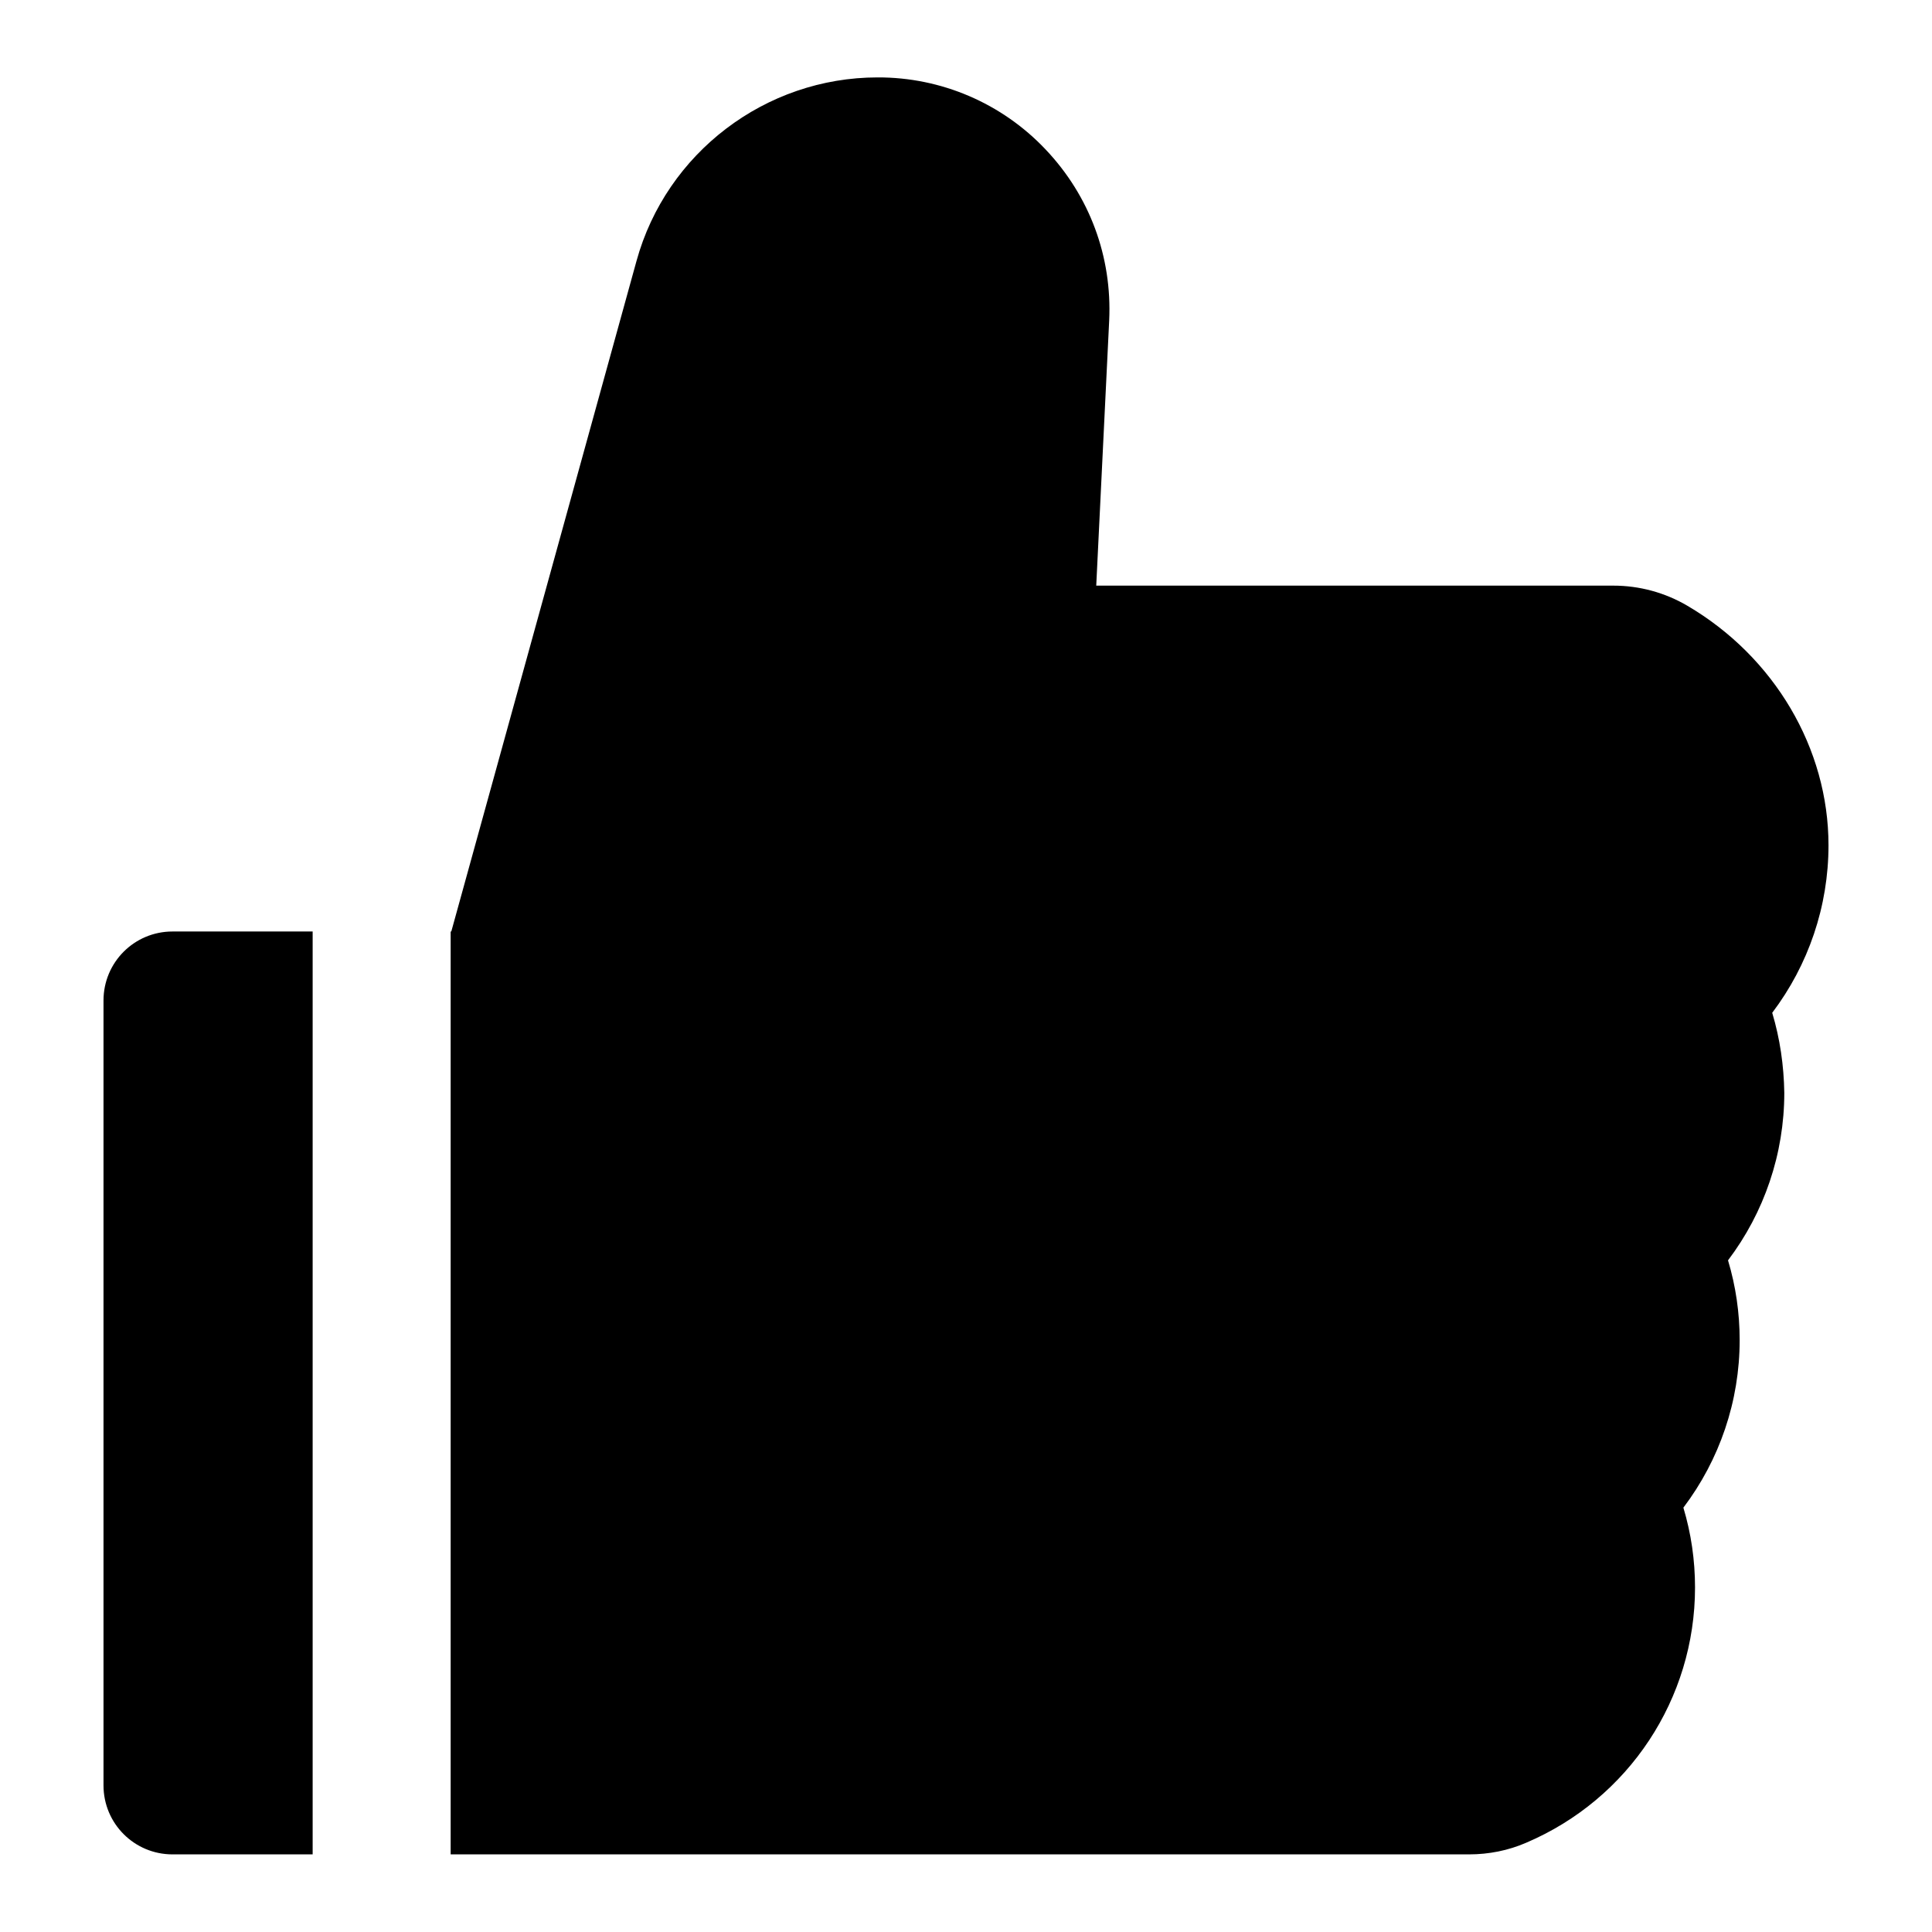
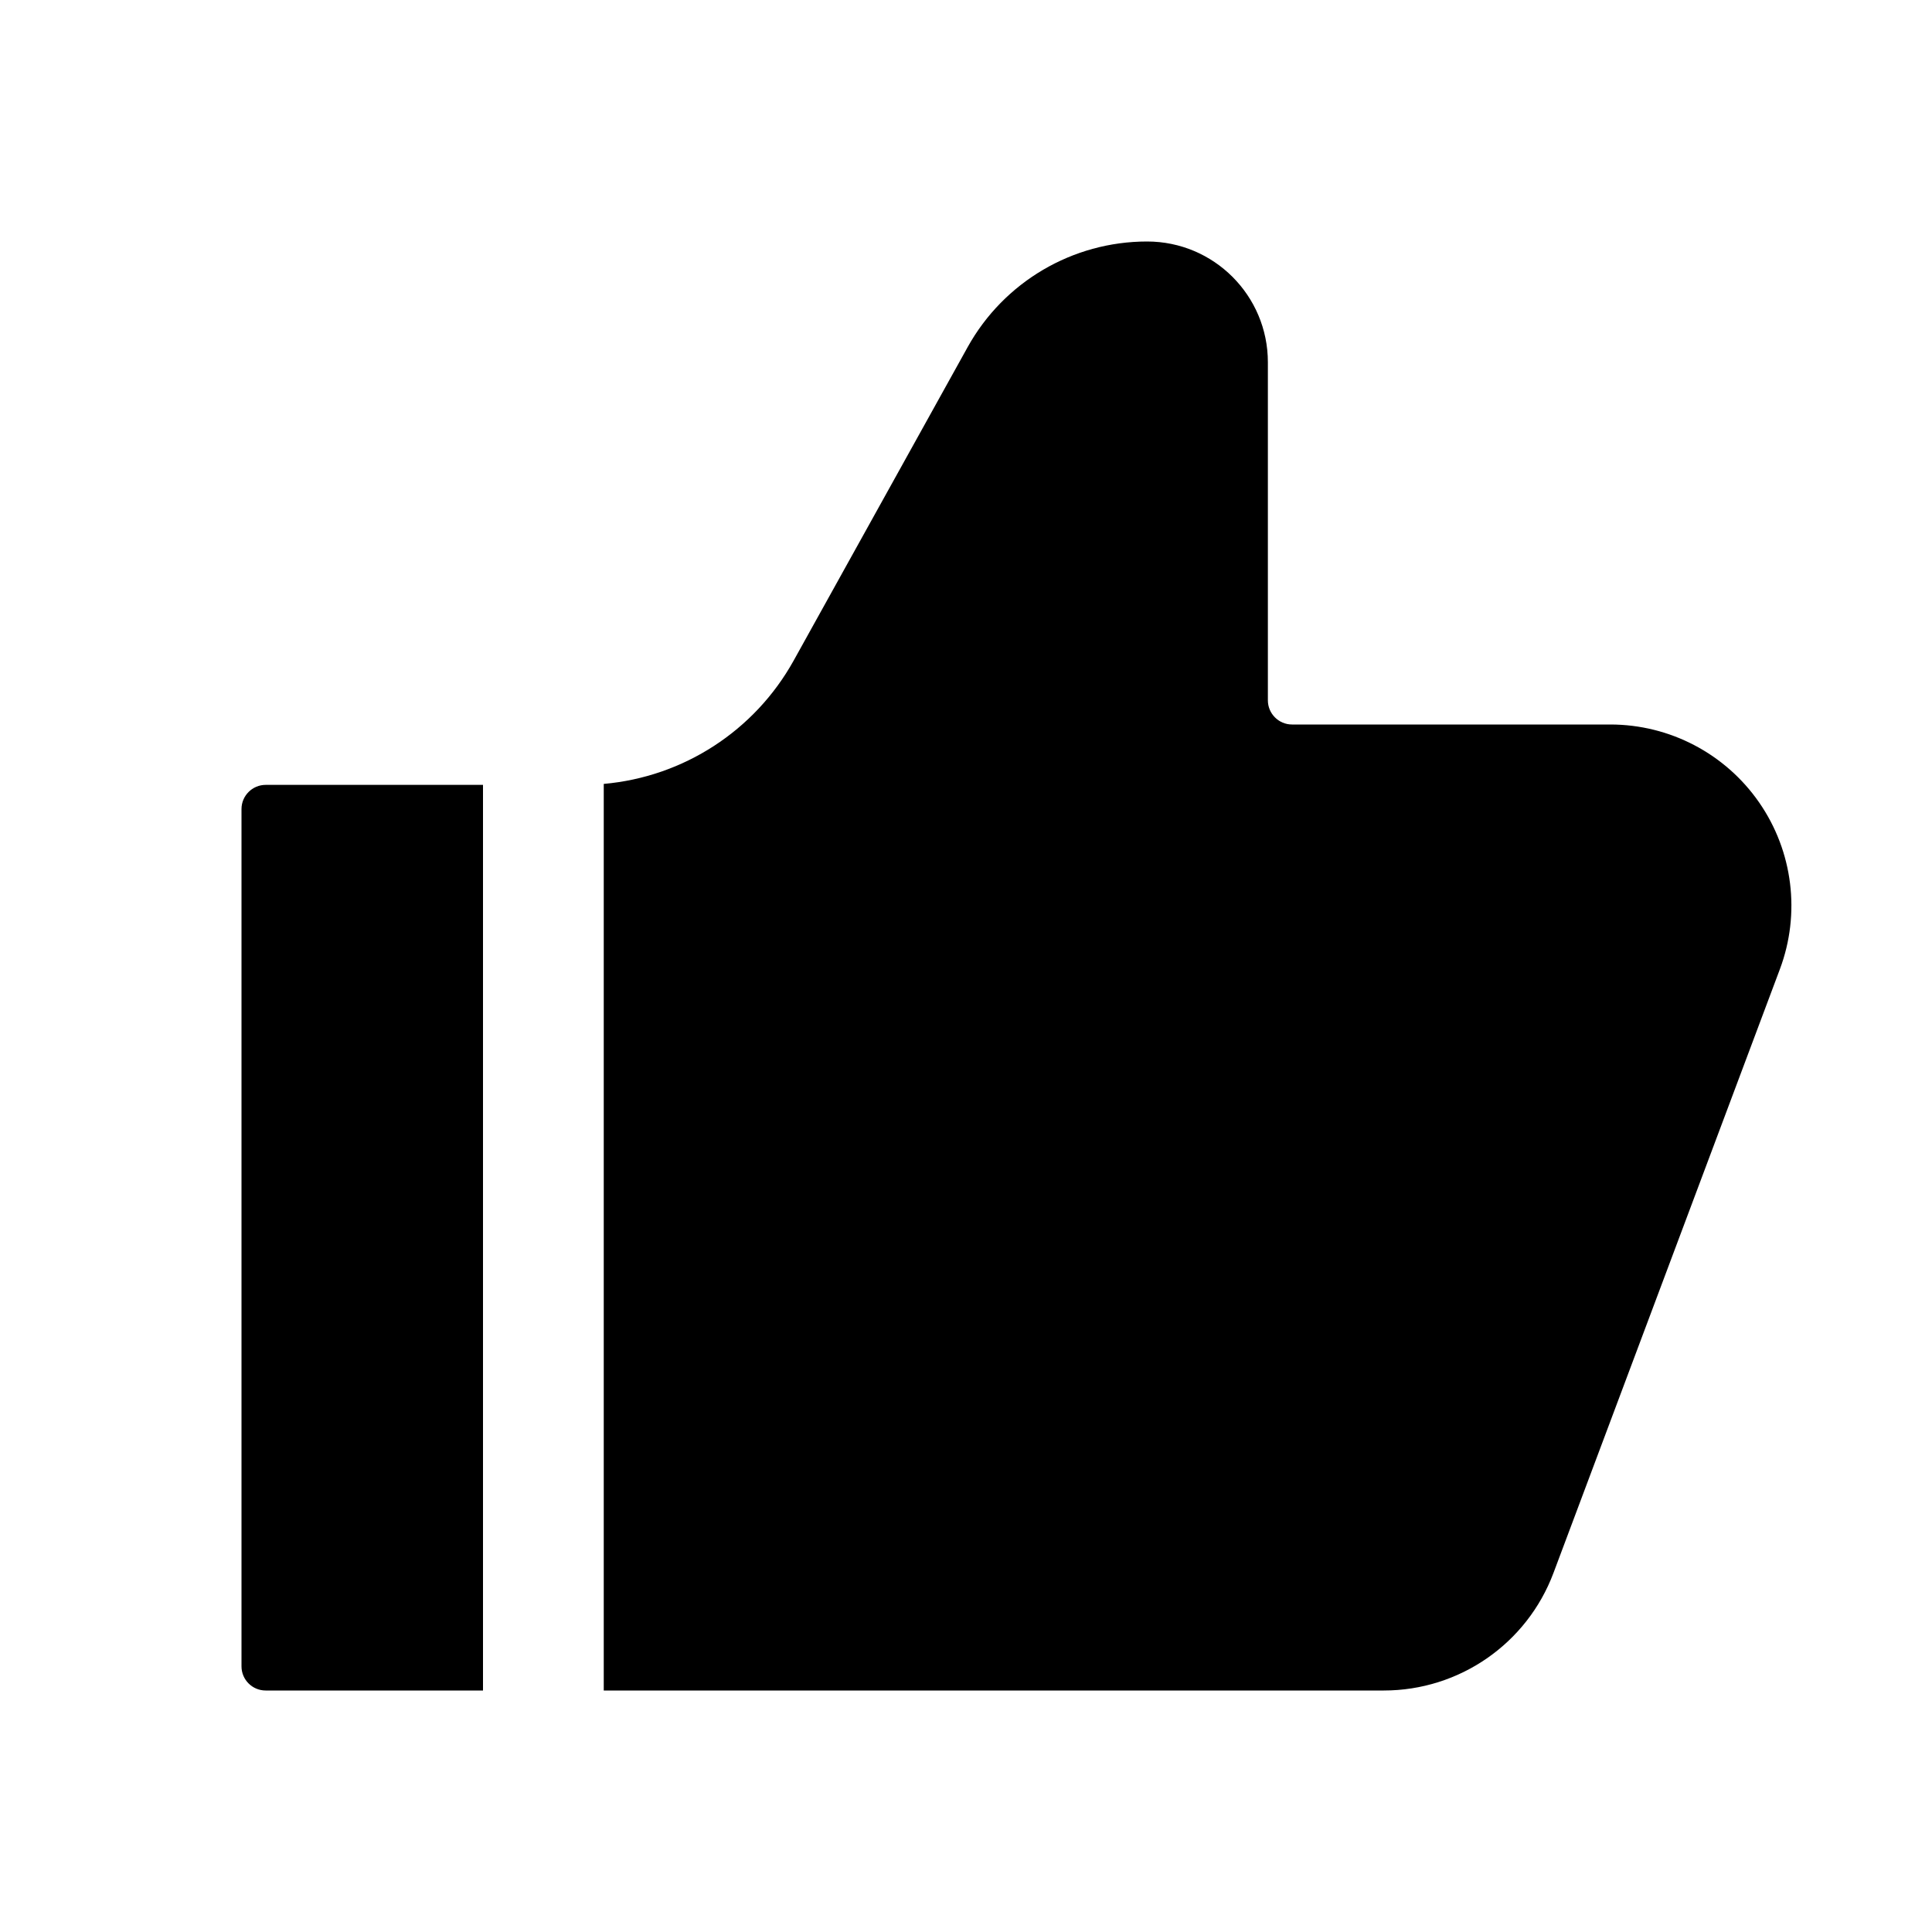
- <svg viewBox="64 64 896 896" focusable="false">
-   <path d="M885.9 533.7c16.8-22.2 26.1-49.4 26.1-77.7 0-44.9-25.1-87.4-65.5-111.1a67.67 67.67 0 0 0-34.3-9.3H572.4l6-122.9c1.4-29.7-9.1-57.9-29.5-79.4A106.62 106.62 0 0 0 471 99.9c-52 0-98 35-111.8 85.1l-85.9 311h-.3v428h472.3c9.2 0 18.2-1.8 26.5-5.4 47.6-20.3 78.3-66.8 78.3-118.4 0-12.6-1.8-25-5.4-37 16.8-22.2 26.1-49.4 26.1-77.7 0-12.6-1.8-25-5.4-37 16.8-22.2 26.1-49.4 26.1-77.7-.2-12.6-2-25.1-5.6-37.1zM112 528v364c0 17.7 14.3 32 32 32h65V496h-65c-17.7 0-32 14.3-32 32z" />
+ <svg viewBox="0 0 1024 1024" focusable="false">
+   <path d="M256 416v480H140.8a12.8 12.8 0 0 1-12.8-12.8V428.8c0-7.04 5.76-12.8 12.8-12.8H256zm352-288a64 64 0 0 1 64 64v179.2c0 7.04 5.76 12.8 12.8 12.8h168.64a96 96 0 0 1 89.92 129.728l-120 320A96 96 0 0 1 733.44 896H320V415.488a128 128 0 0 0 100.608-65.28l92.288-166.272A108.8 108.8 0 0 1 608 128z" />
</svg>
